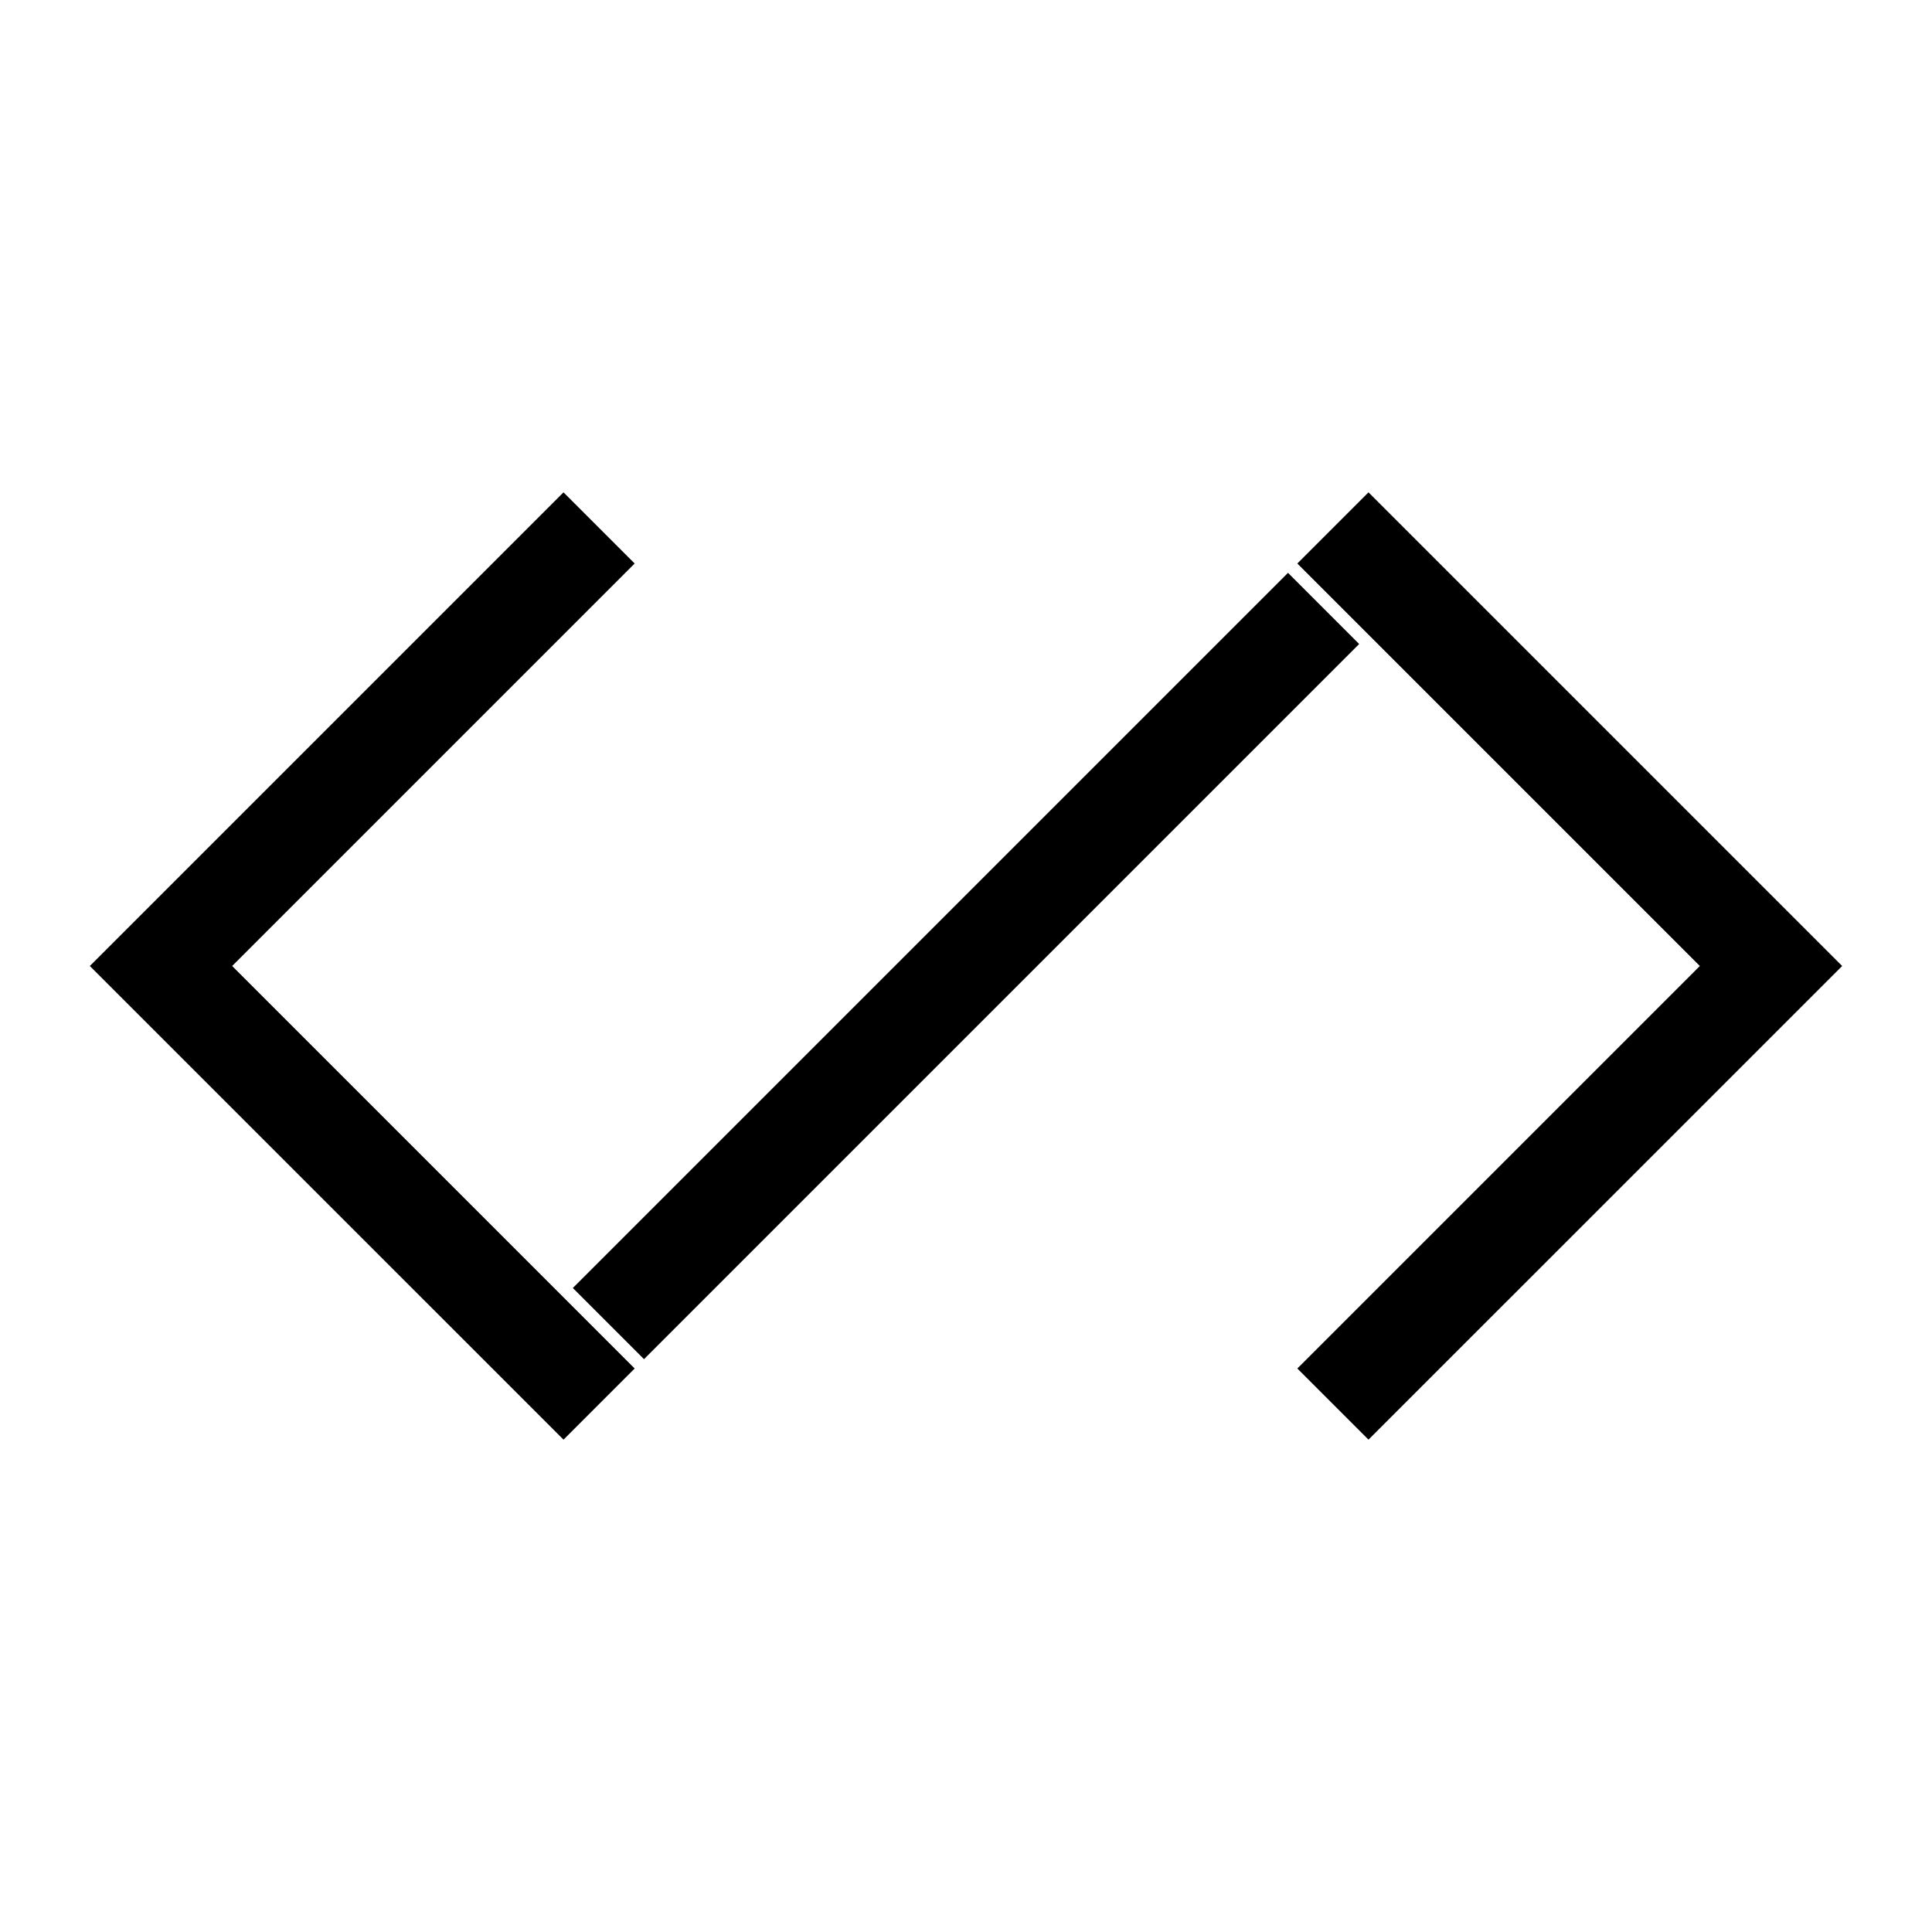
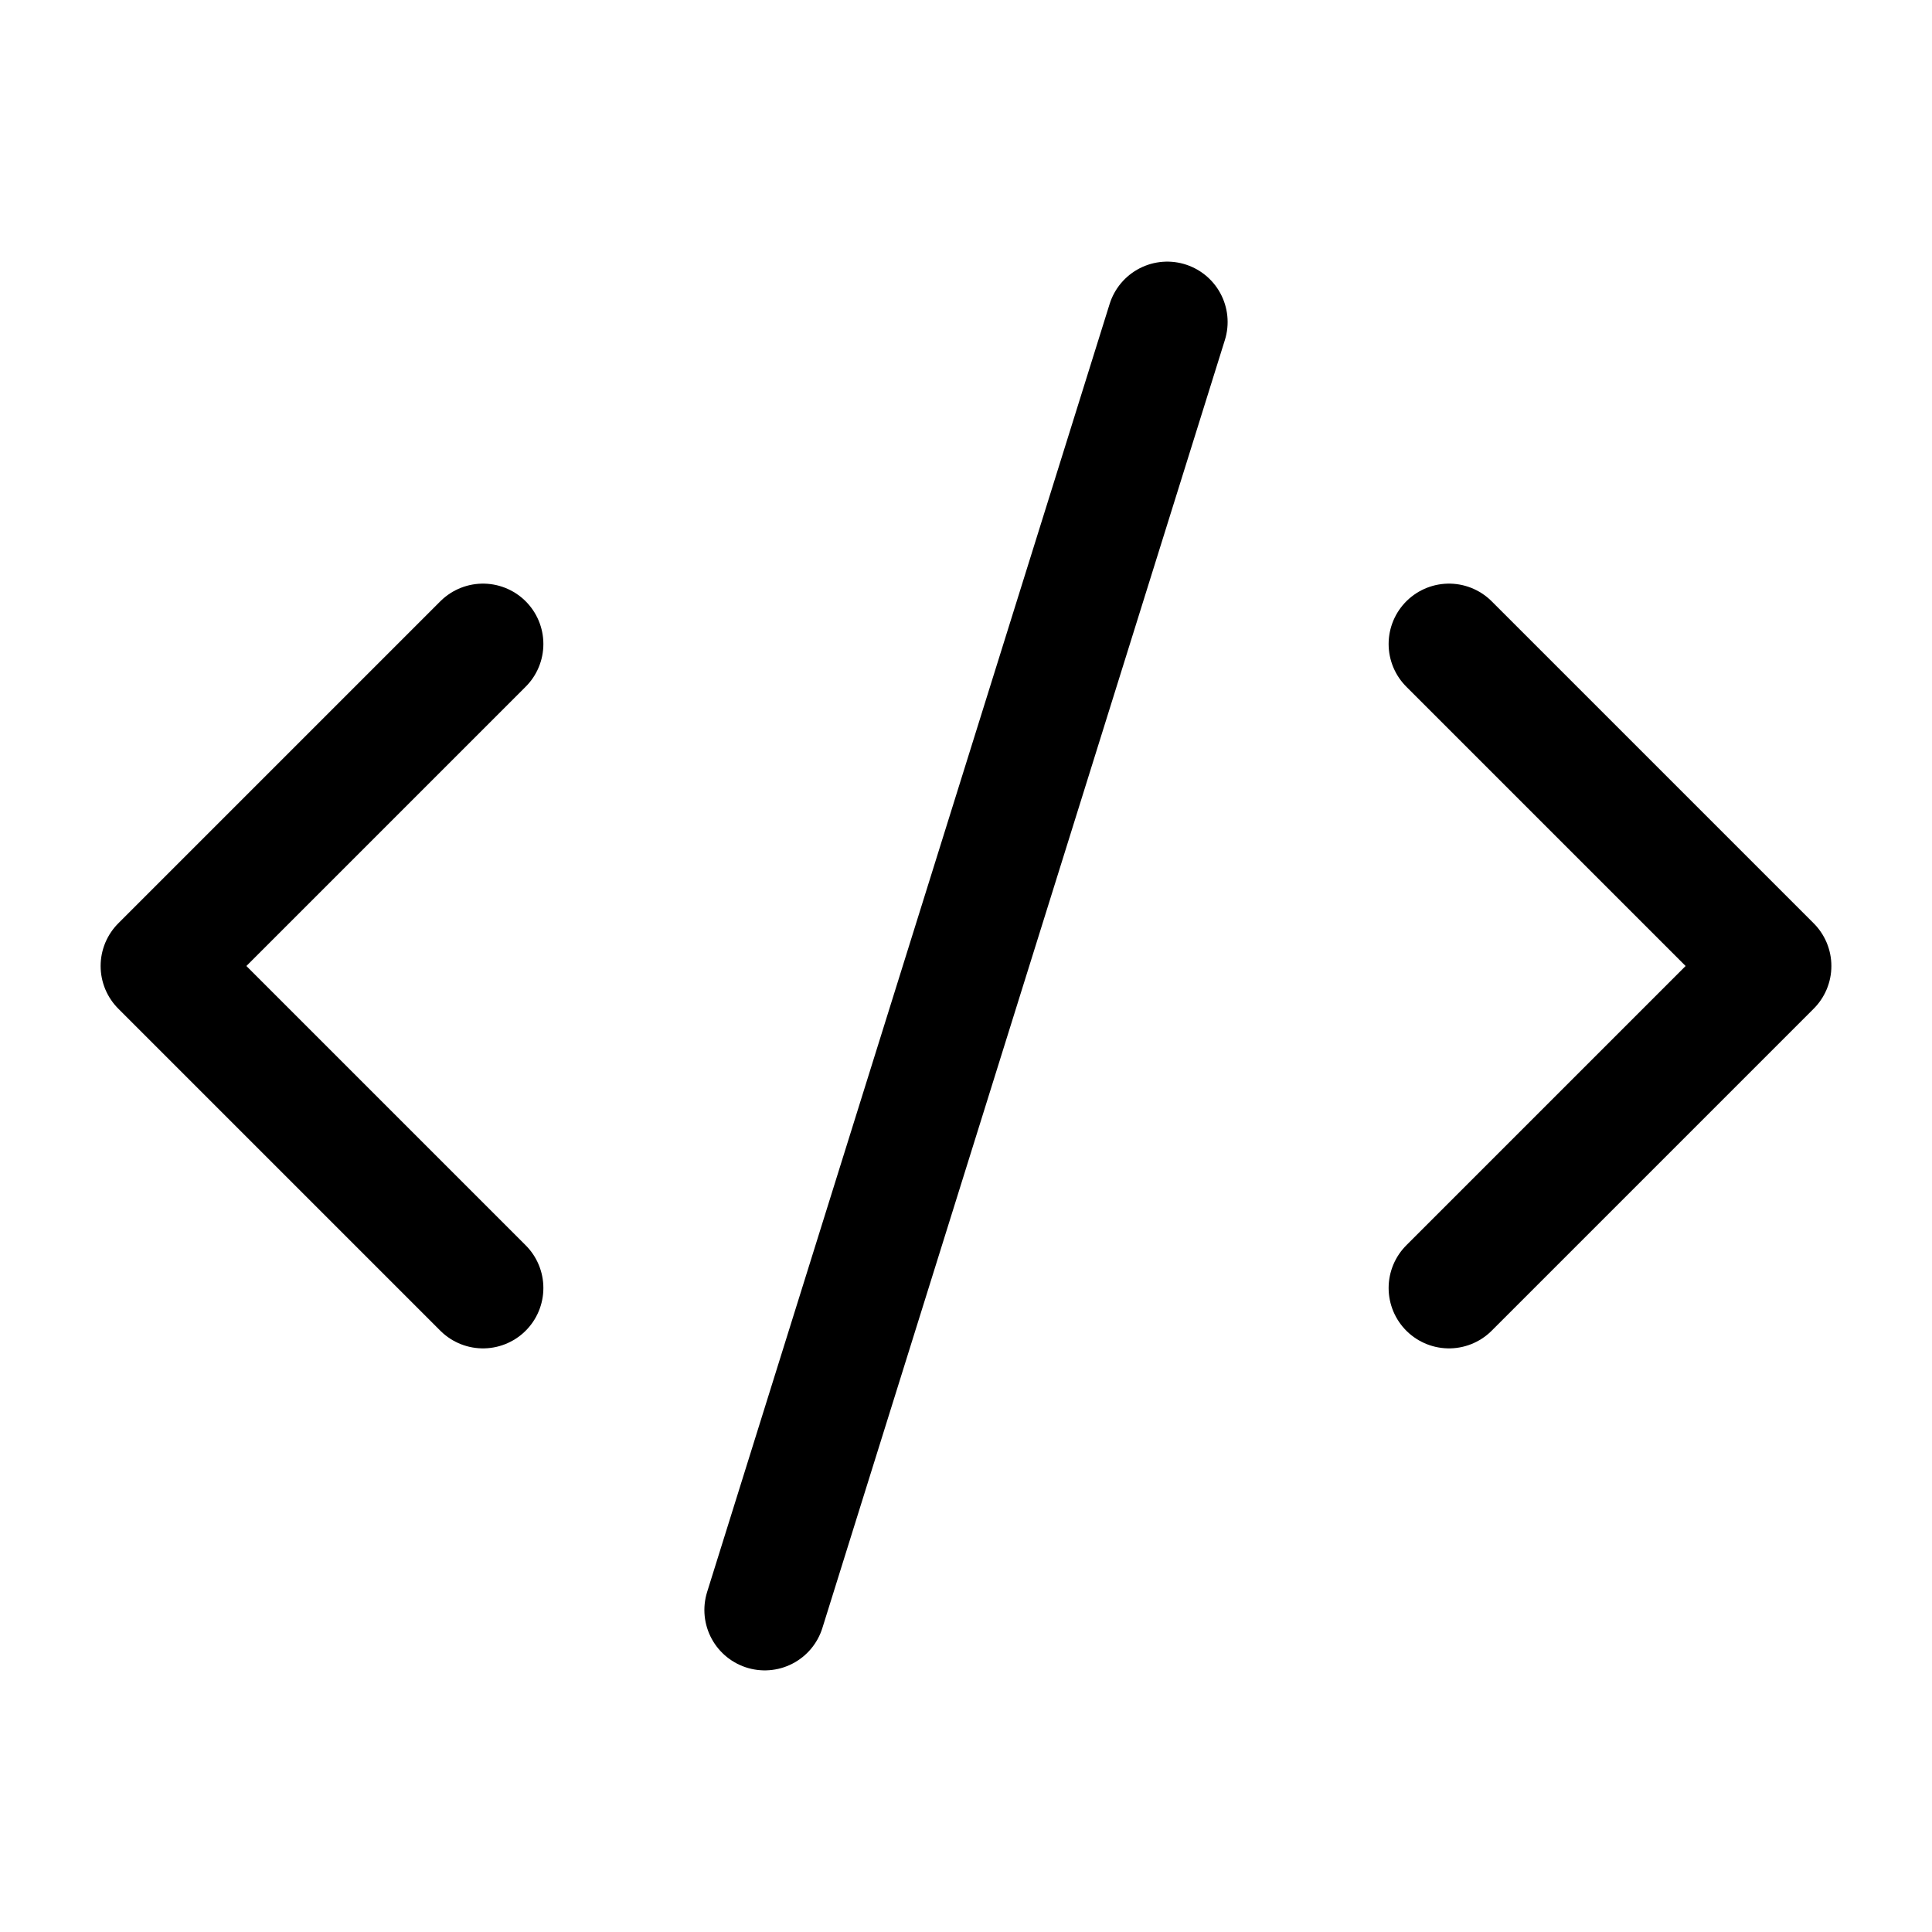
- <svg xmlns="http://www.w3.org/2000/svg" viewBox="0 0 24 24" fill="none" stroke="currentColor" stroke-width="1.25" stroke-linecap="square" stroke-linejoin="miter">
-   <path d="M7 7l-5 5 5 5M17 7l5 5-5 5M8 16l8-8" />
+ <svg xmlns="http://www.w3.org/2000/svg" viewBox="0 0 24 24" fill="none" stroke="currentColor" stroke-width="1.5" stroke-linecap="round" stroke-linejoin="round">
+   <path d="m18 16 4-4-4-4" />
+   <path d="m6 8-4 4 4 4" />
+   <path d="m14.5 4-5 16" />
</svg>
